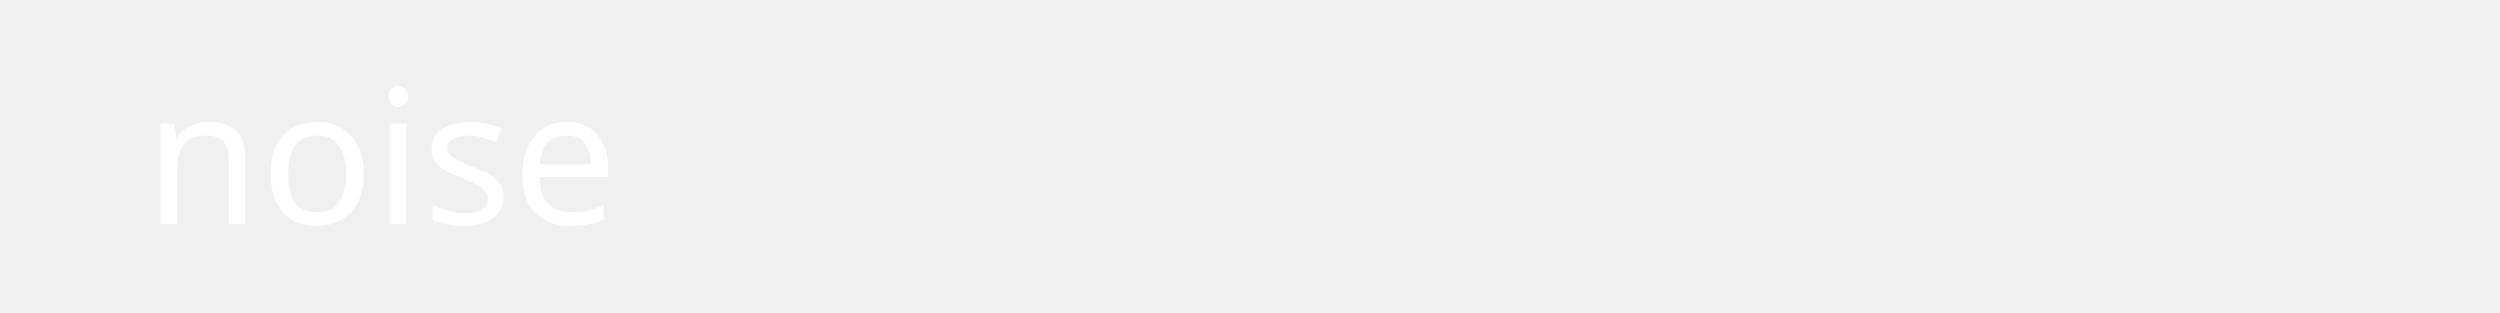
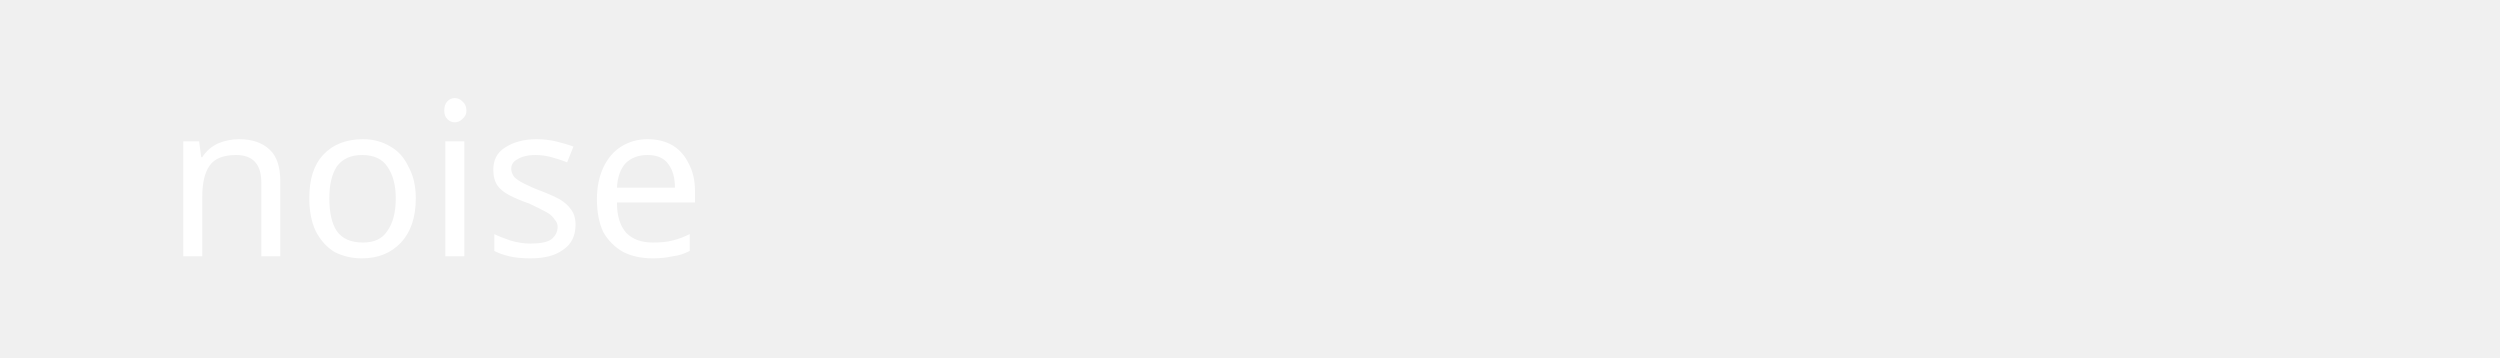
- <svg xmlns="http://www.w3.org/2000/svg" width="160" height="20" viewBox="0 0 42.333 5.292" version="1.1" id="svg907">
+ <svg xmlns="http://www.w3.org/2000/svg" width="140" height="20" viewBox="0 0 37.042 5.292" version="1.1" id="svg907">
  <defs id="defs901" />
  <g id="layer1">
    <text xml:space="preserve" style="font-size:3.175px;line-height:1.25;font-family:'Good Times';-inkscape-font-specification:'Good Times';fill:#ffffff;stroke-width:0.265" x="2.449" y="3.795" id="text1474">
      <tspan id="tspan1472" x="2.449" y="3.795" style="font-size:3.175px;fill:#ffffff;stroke-width:0.265">noise</tspan>
    </text>
  </g>
</svg>
